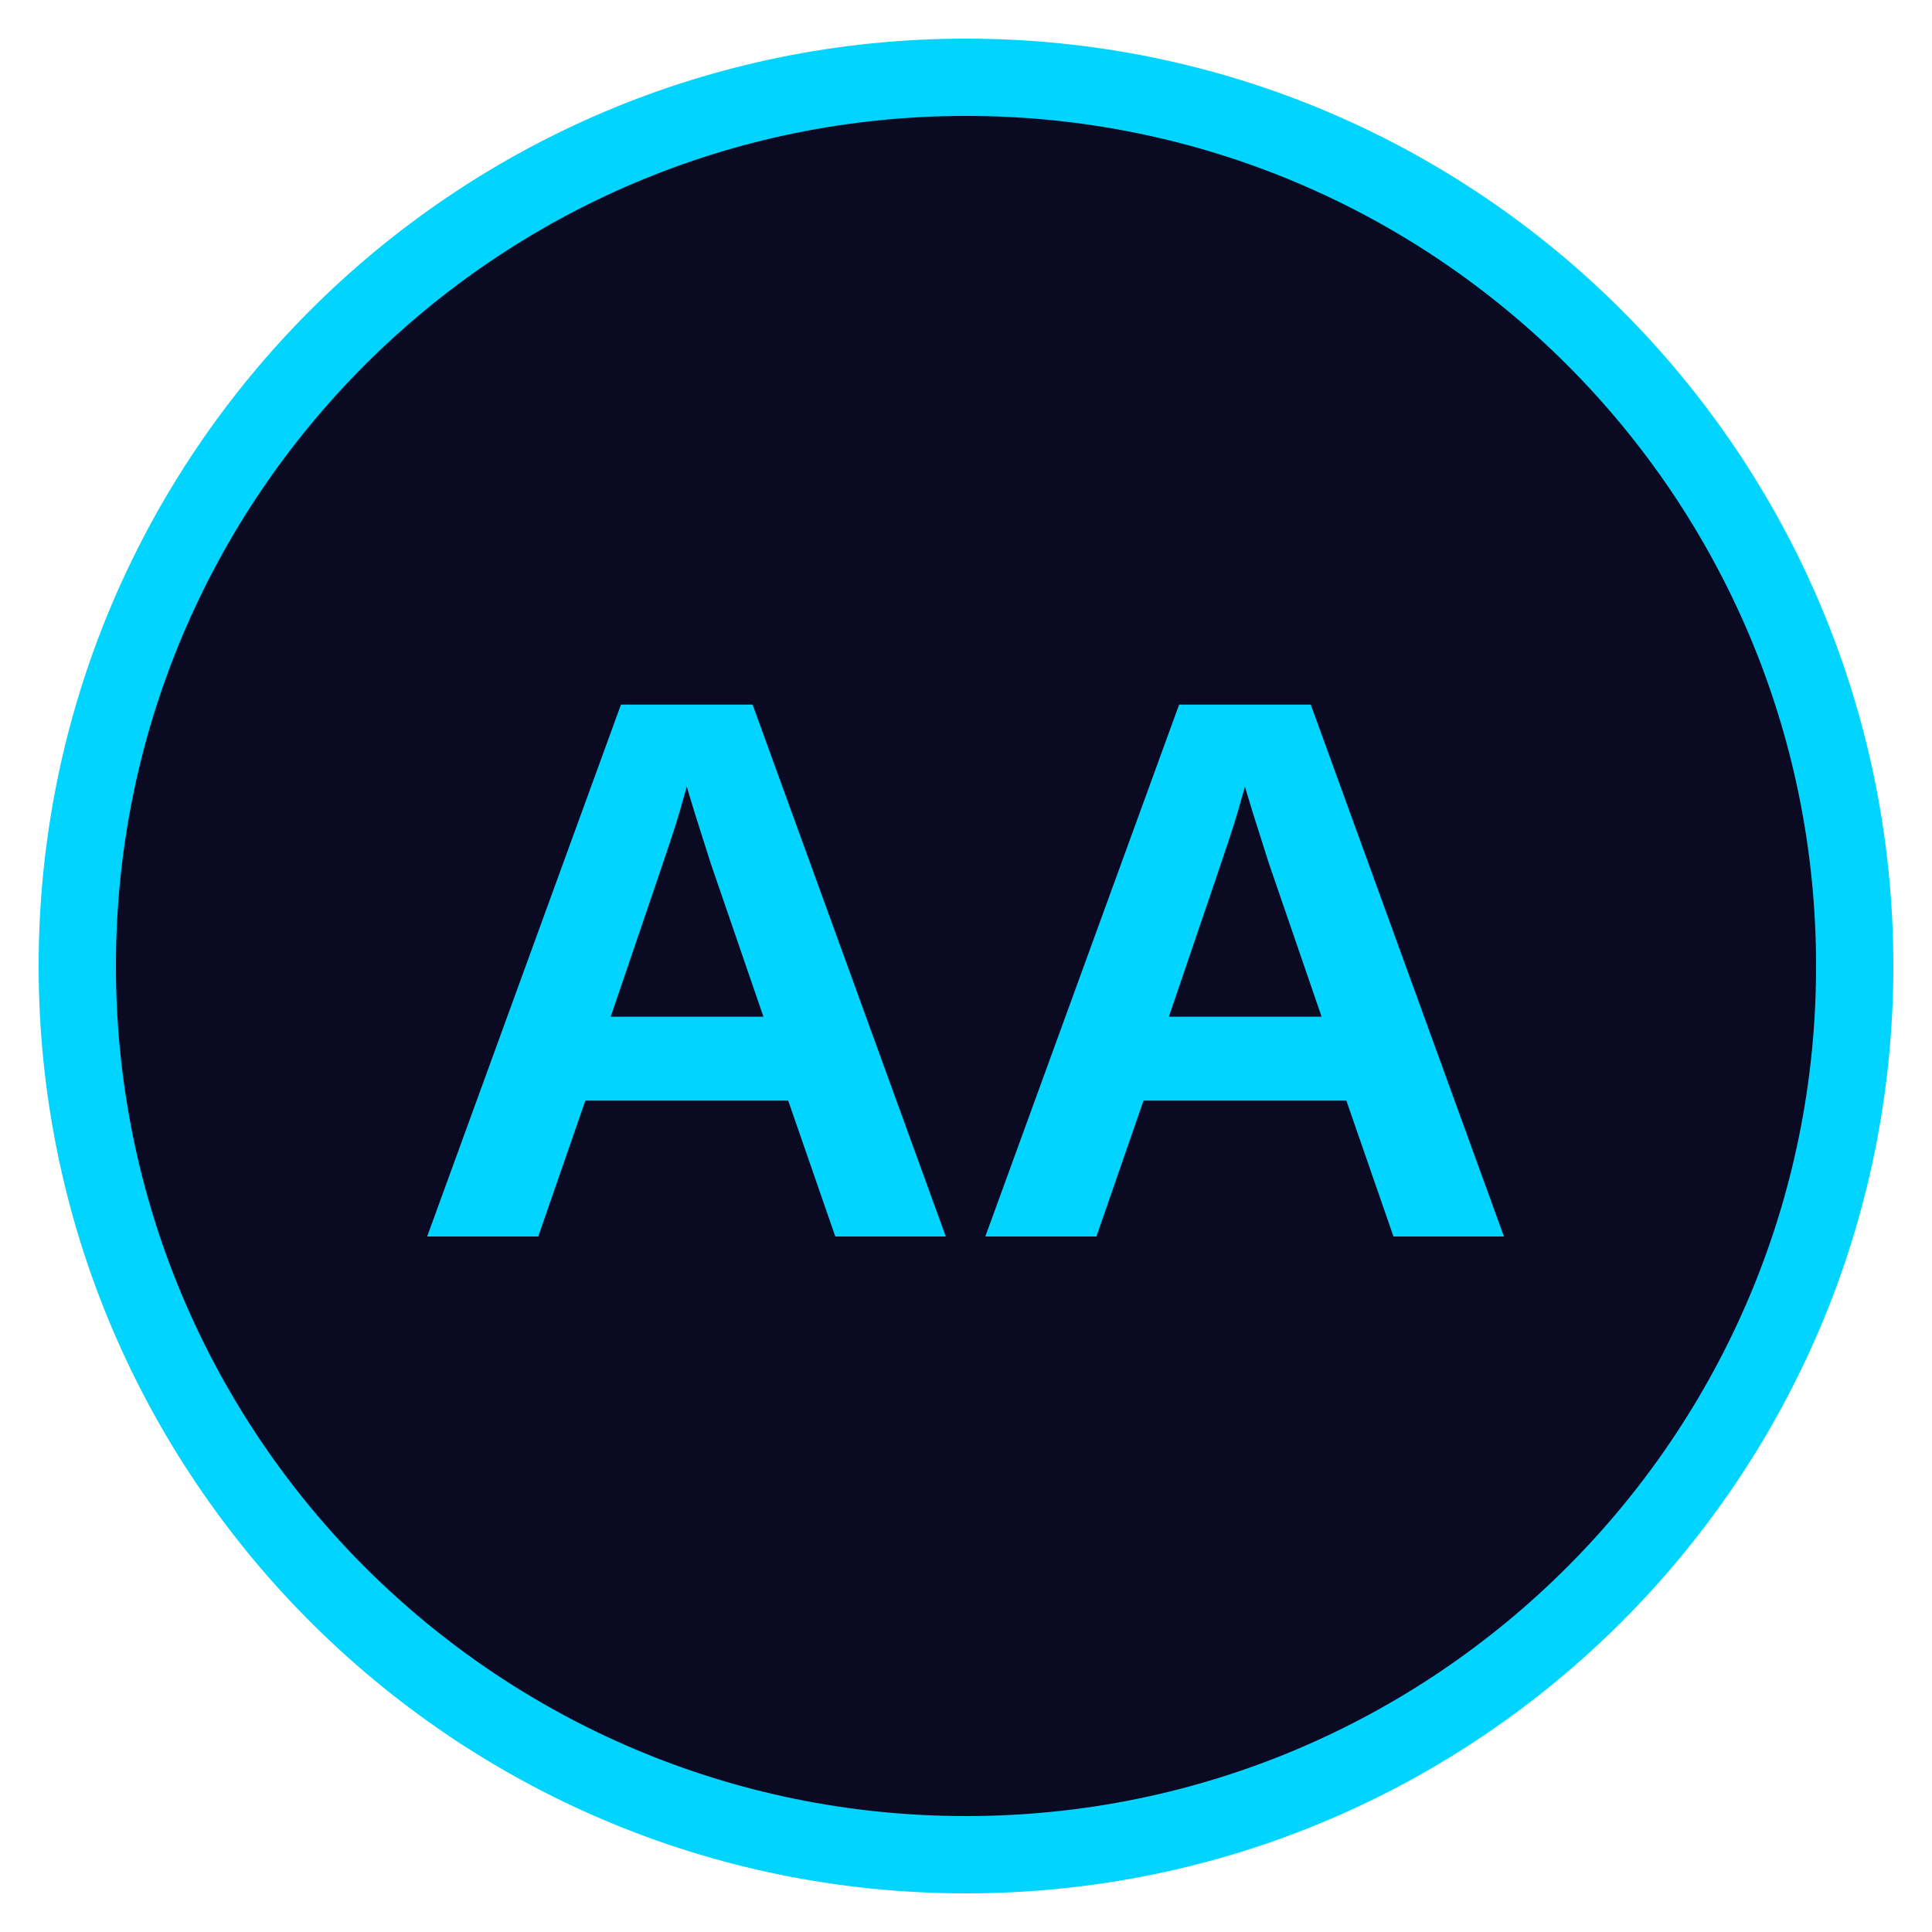
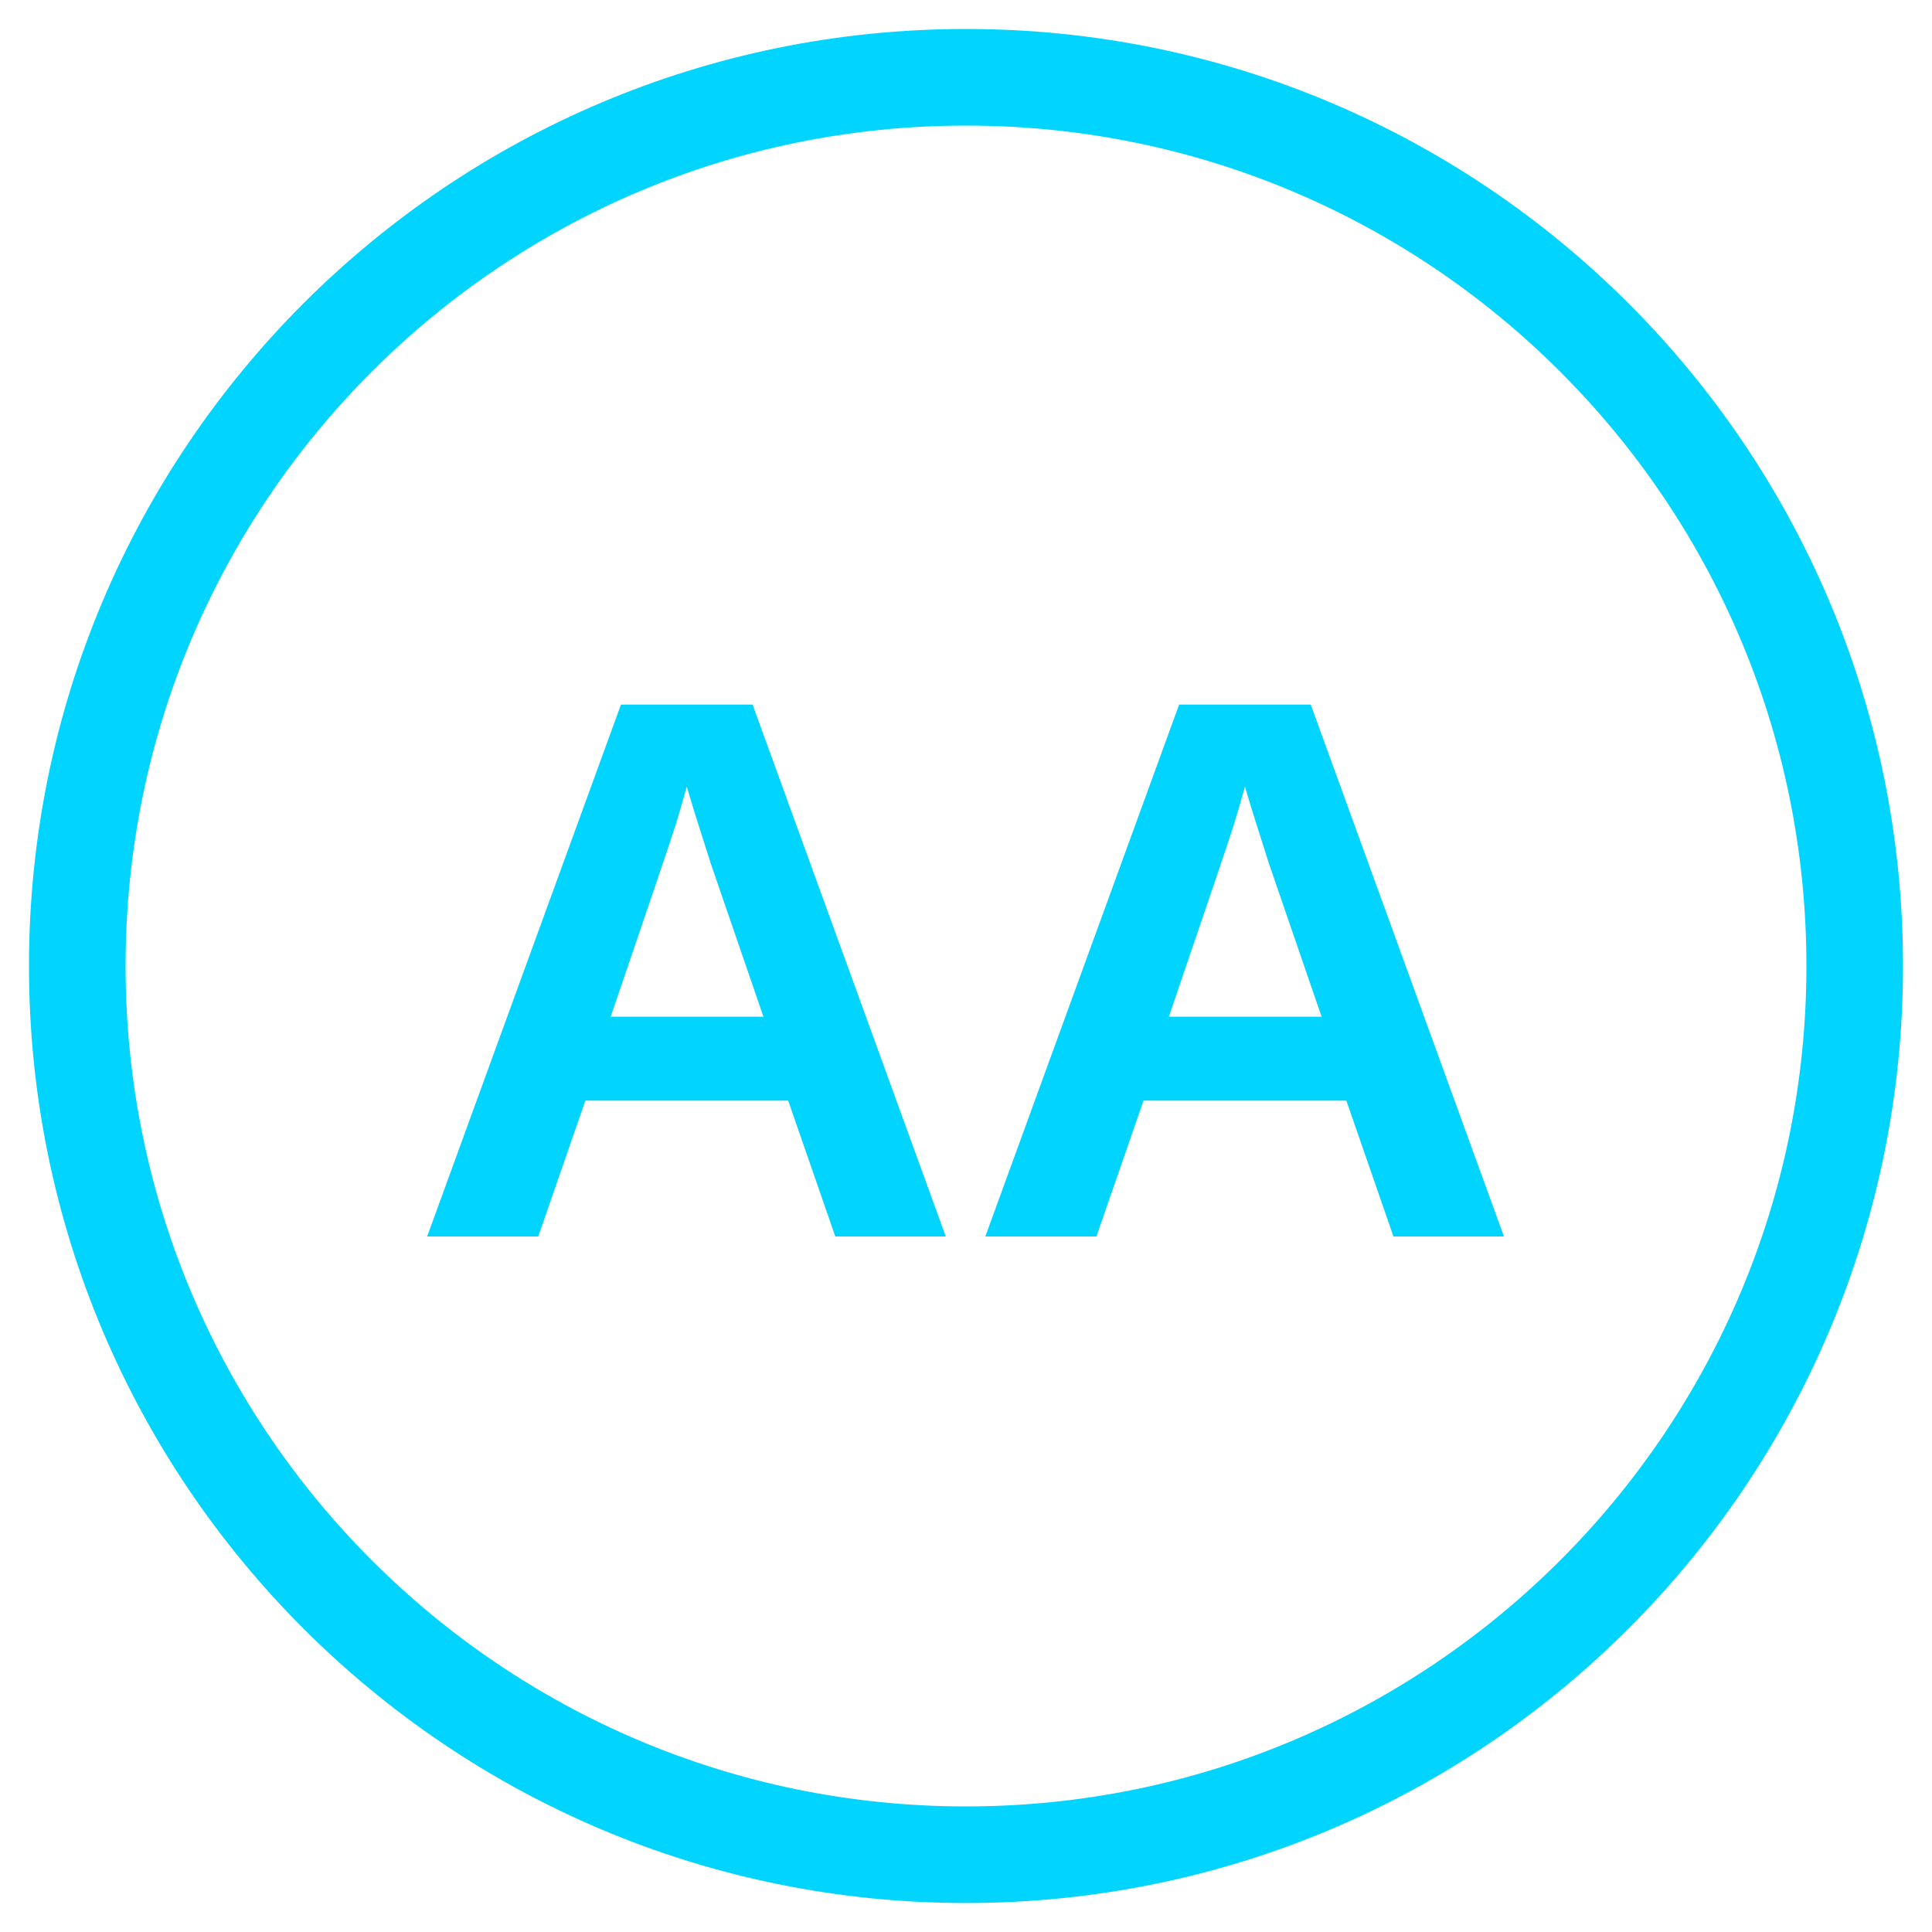
<svg xmlns="http://www.w3.org/2000/svg" viewBox="0 0 50 50" width="50" height="50">
-   <circle cx="25" cy="25" r="23" fill="#0a0a23" stroke="#00d4ff" stroke-width="2" />
+   <circle cx="25" cy="25" r="23" fill="none" stroke="#00d4ff" stroke-width="2.5" />
  <text x="25" y="32" text-anchor="middle" font-family="Arial, sans-serif" font-weight="bold" font-size="20" fill="#00d4ff">AA</text>
</svg>
